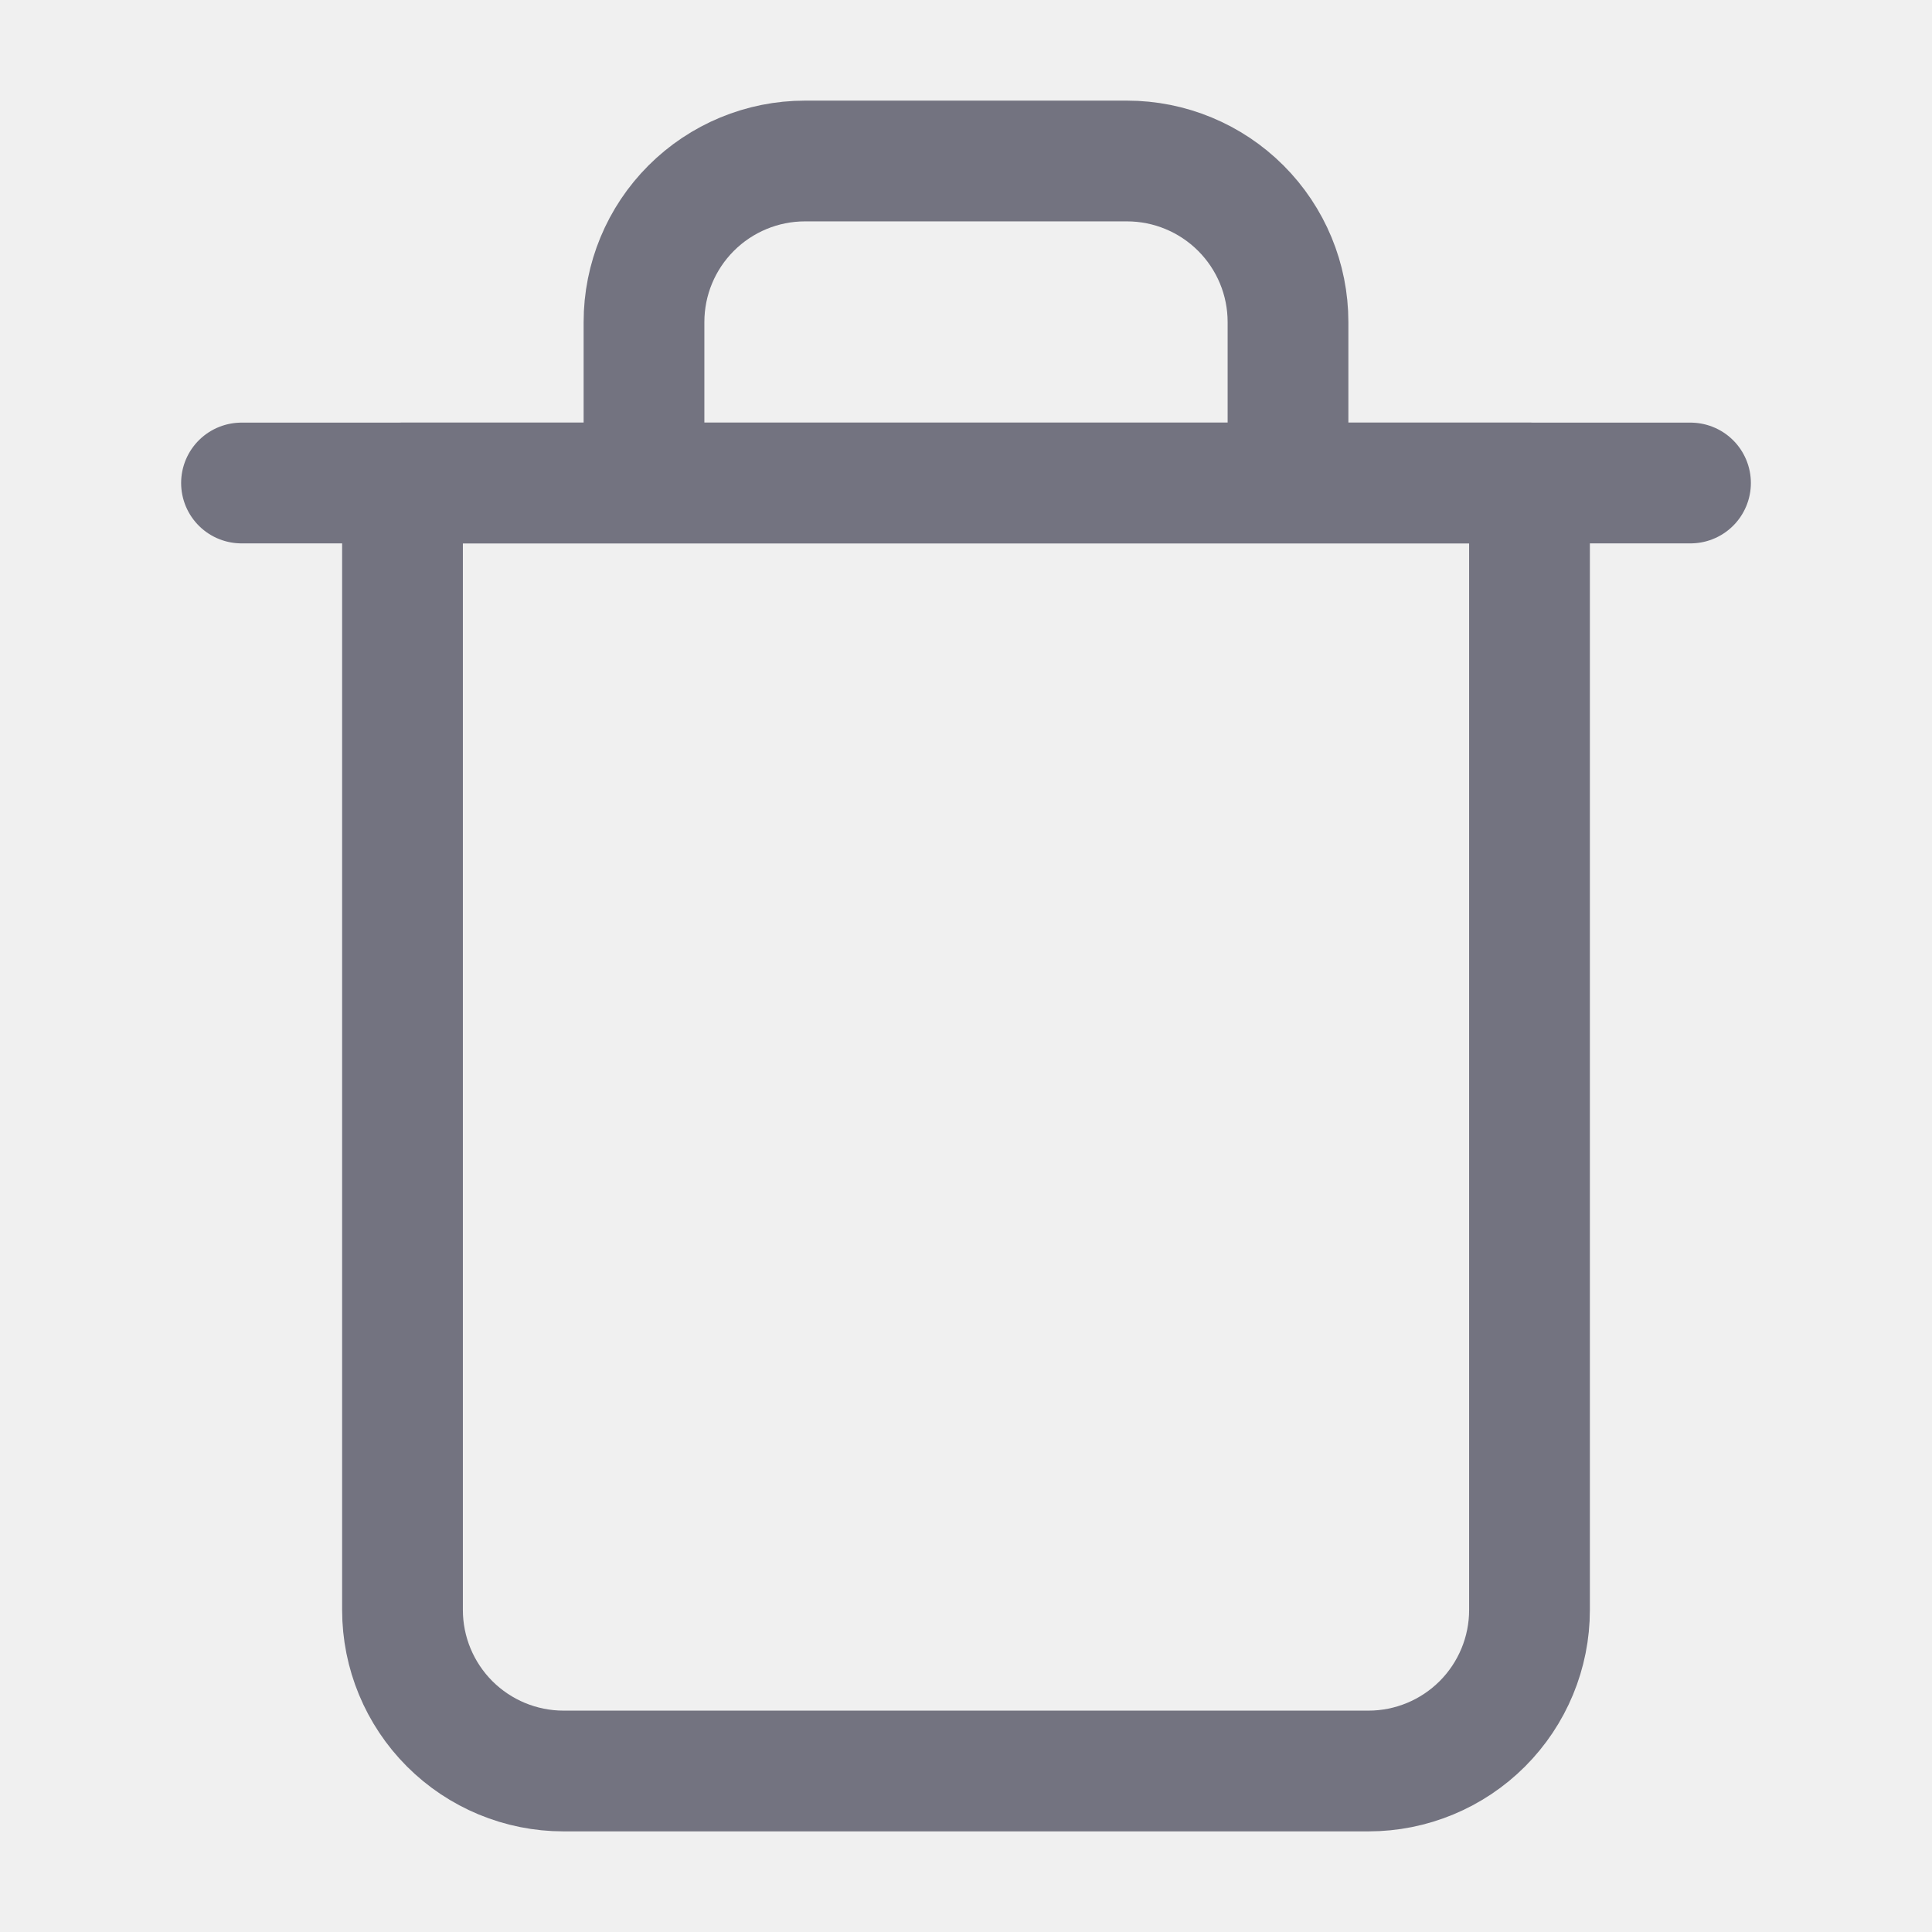
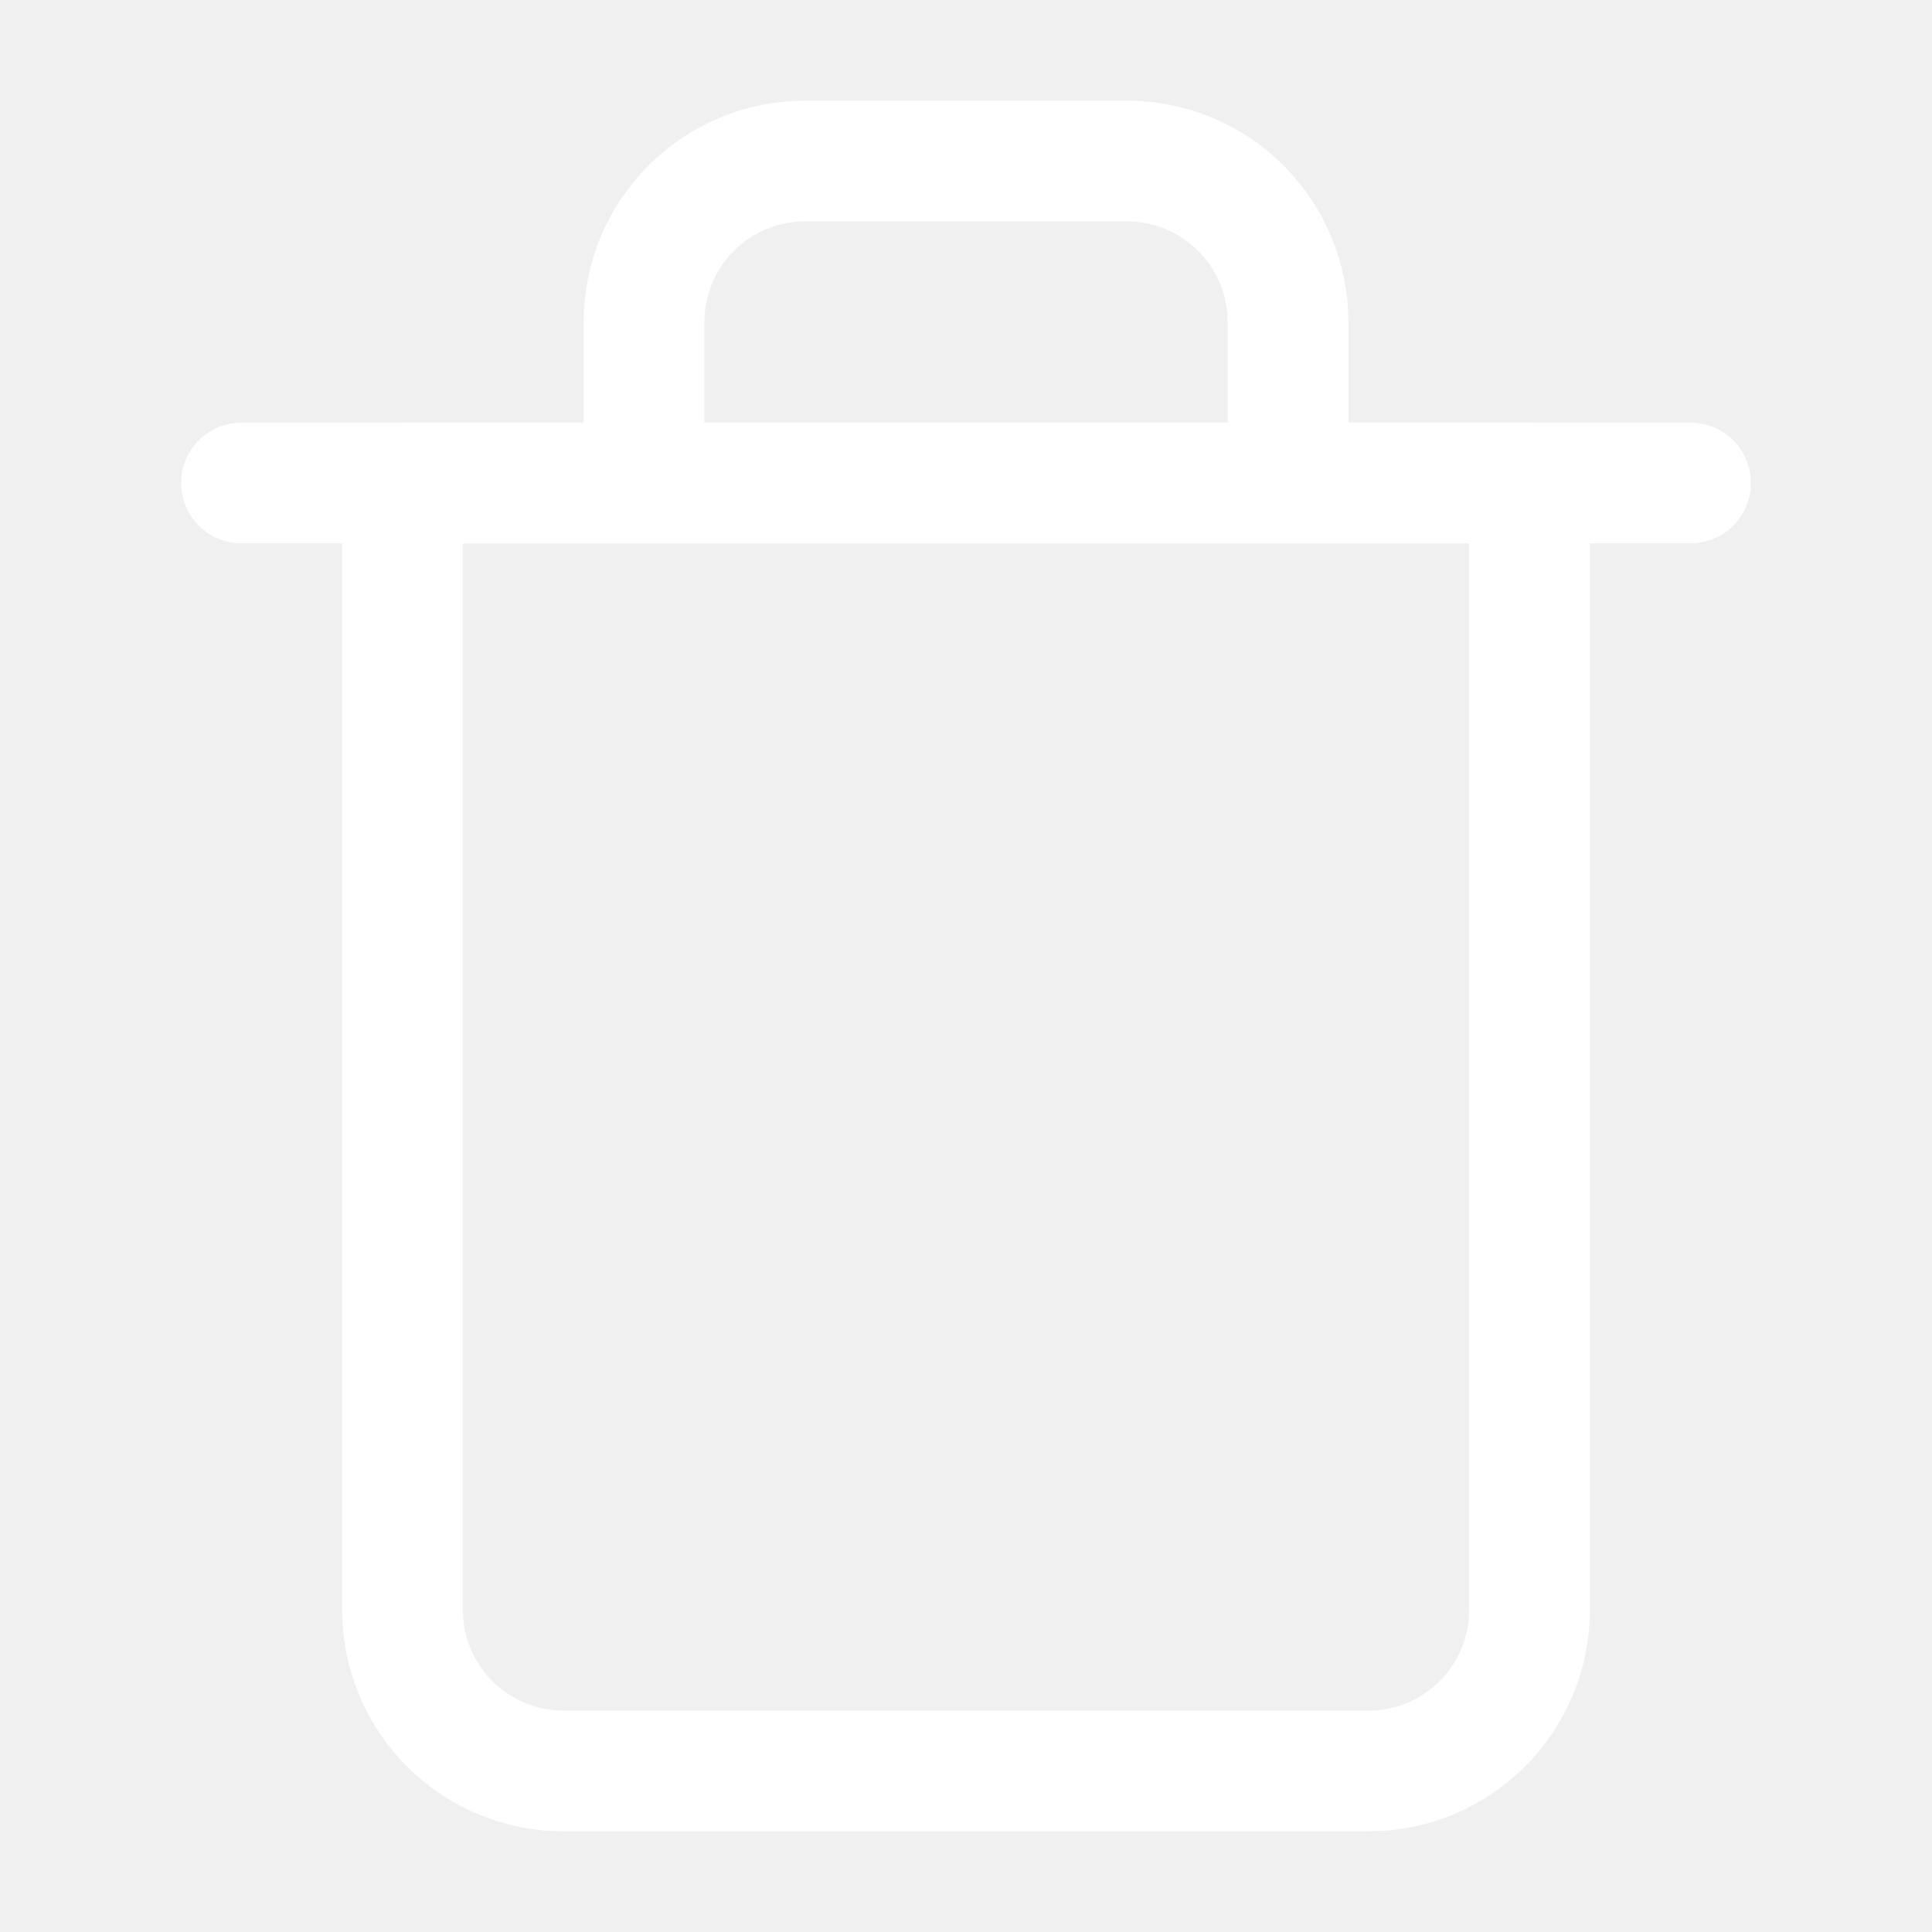
<svg xmlns="http://www.w3.org/2000/svg" width="24" height="24" viewBox="0 0 24 24" fill="none">
-   <path d="M3 6H5H21" stroke="#737380" stroke-width="1.5" stroke-linecap="round" stroke-linejoin="round" />
-   <path d="M8 6V4C8 3.469 8.211 2.961 8.586 2.586C8.961 2.211 9.47 2 10 2H14C14.53 2 15.039 2.211 15.414 2.586C15.789 2.961 16 3.469 16 4V6M19 6V20C19 20.53 18.789 21.039 18.414 21.414C18.039 21.789 17.53 22 17 22H7C6.47 22 5.961 21.789 5.586 21.414C5.211 21.039 5 20.53 5 20V6H19Z" stroke="#737380" stroke-width="1.5" stroke-linecap="round" stroke-linejoin="round" />
+   <path d="M3 6H5H21" stroke="#fff" stroke-width="1.5" stroke-linecap="round" stroke-linejoin="round" />
+   <path d="M8 6V4C8 3.469 8.211 2.961 8.586 2.586C8.961 2.211 9.47 2 10 2H14C14.53 2 15.039 2.211 15.414 2.586C15.789 2.961 16 3.469 16 4V6M19 6V20C19 20.53 18.789 21.039 18.414 21.414C18.039 21.789 17.53 22 17 22H7C6.47 22 5.961 21.789 5.586 21.414C5.211 21.039 5 20.53 5 20V6H19Z" stroke="#fff" stroke-width="1.5" stroke-linecap="round" stroke-linejoin="round" />
</svg>
